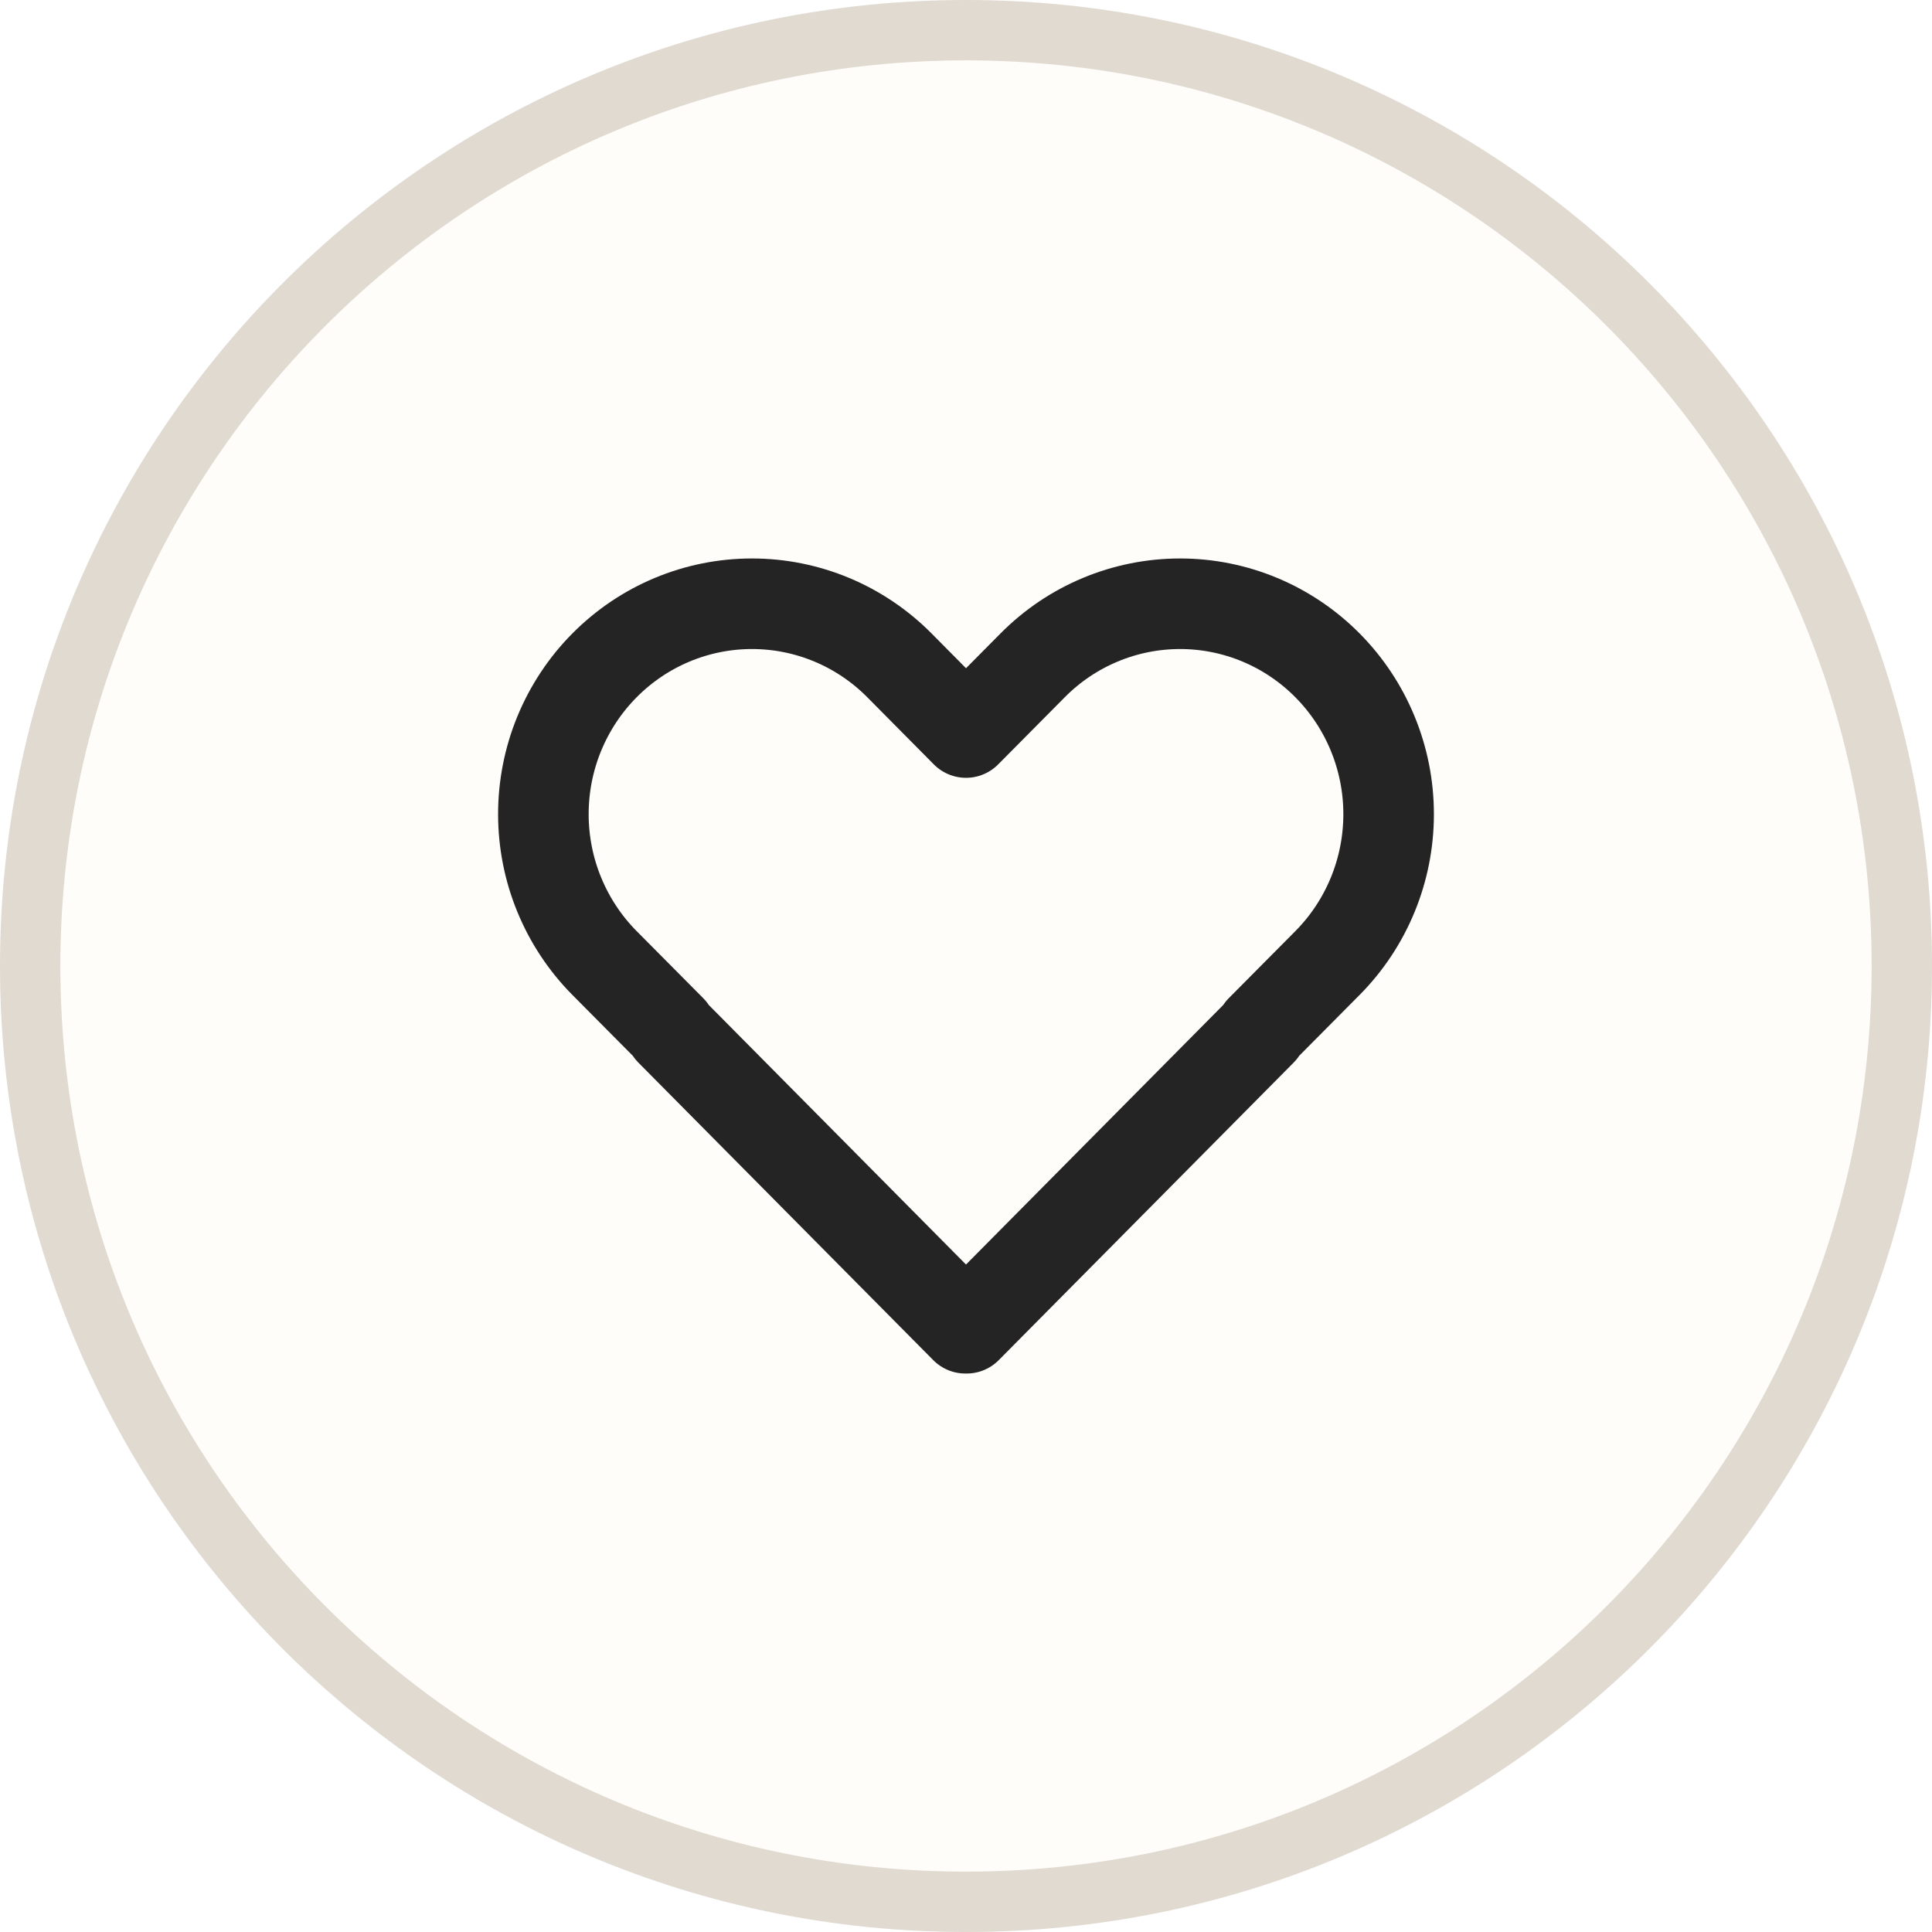
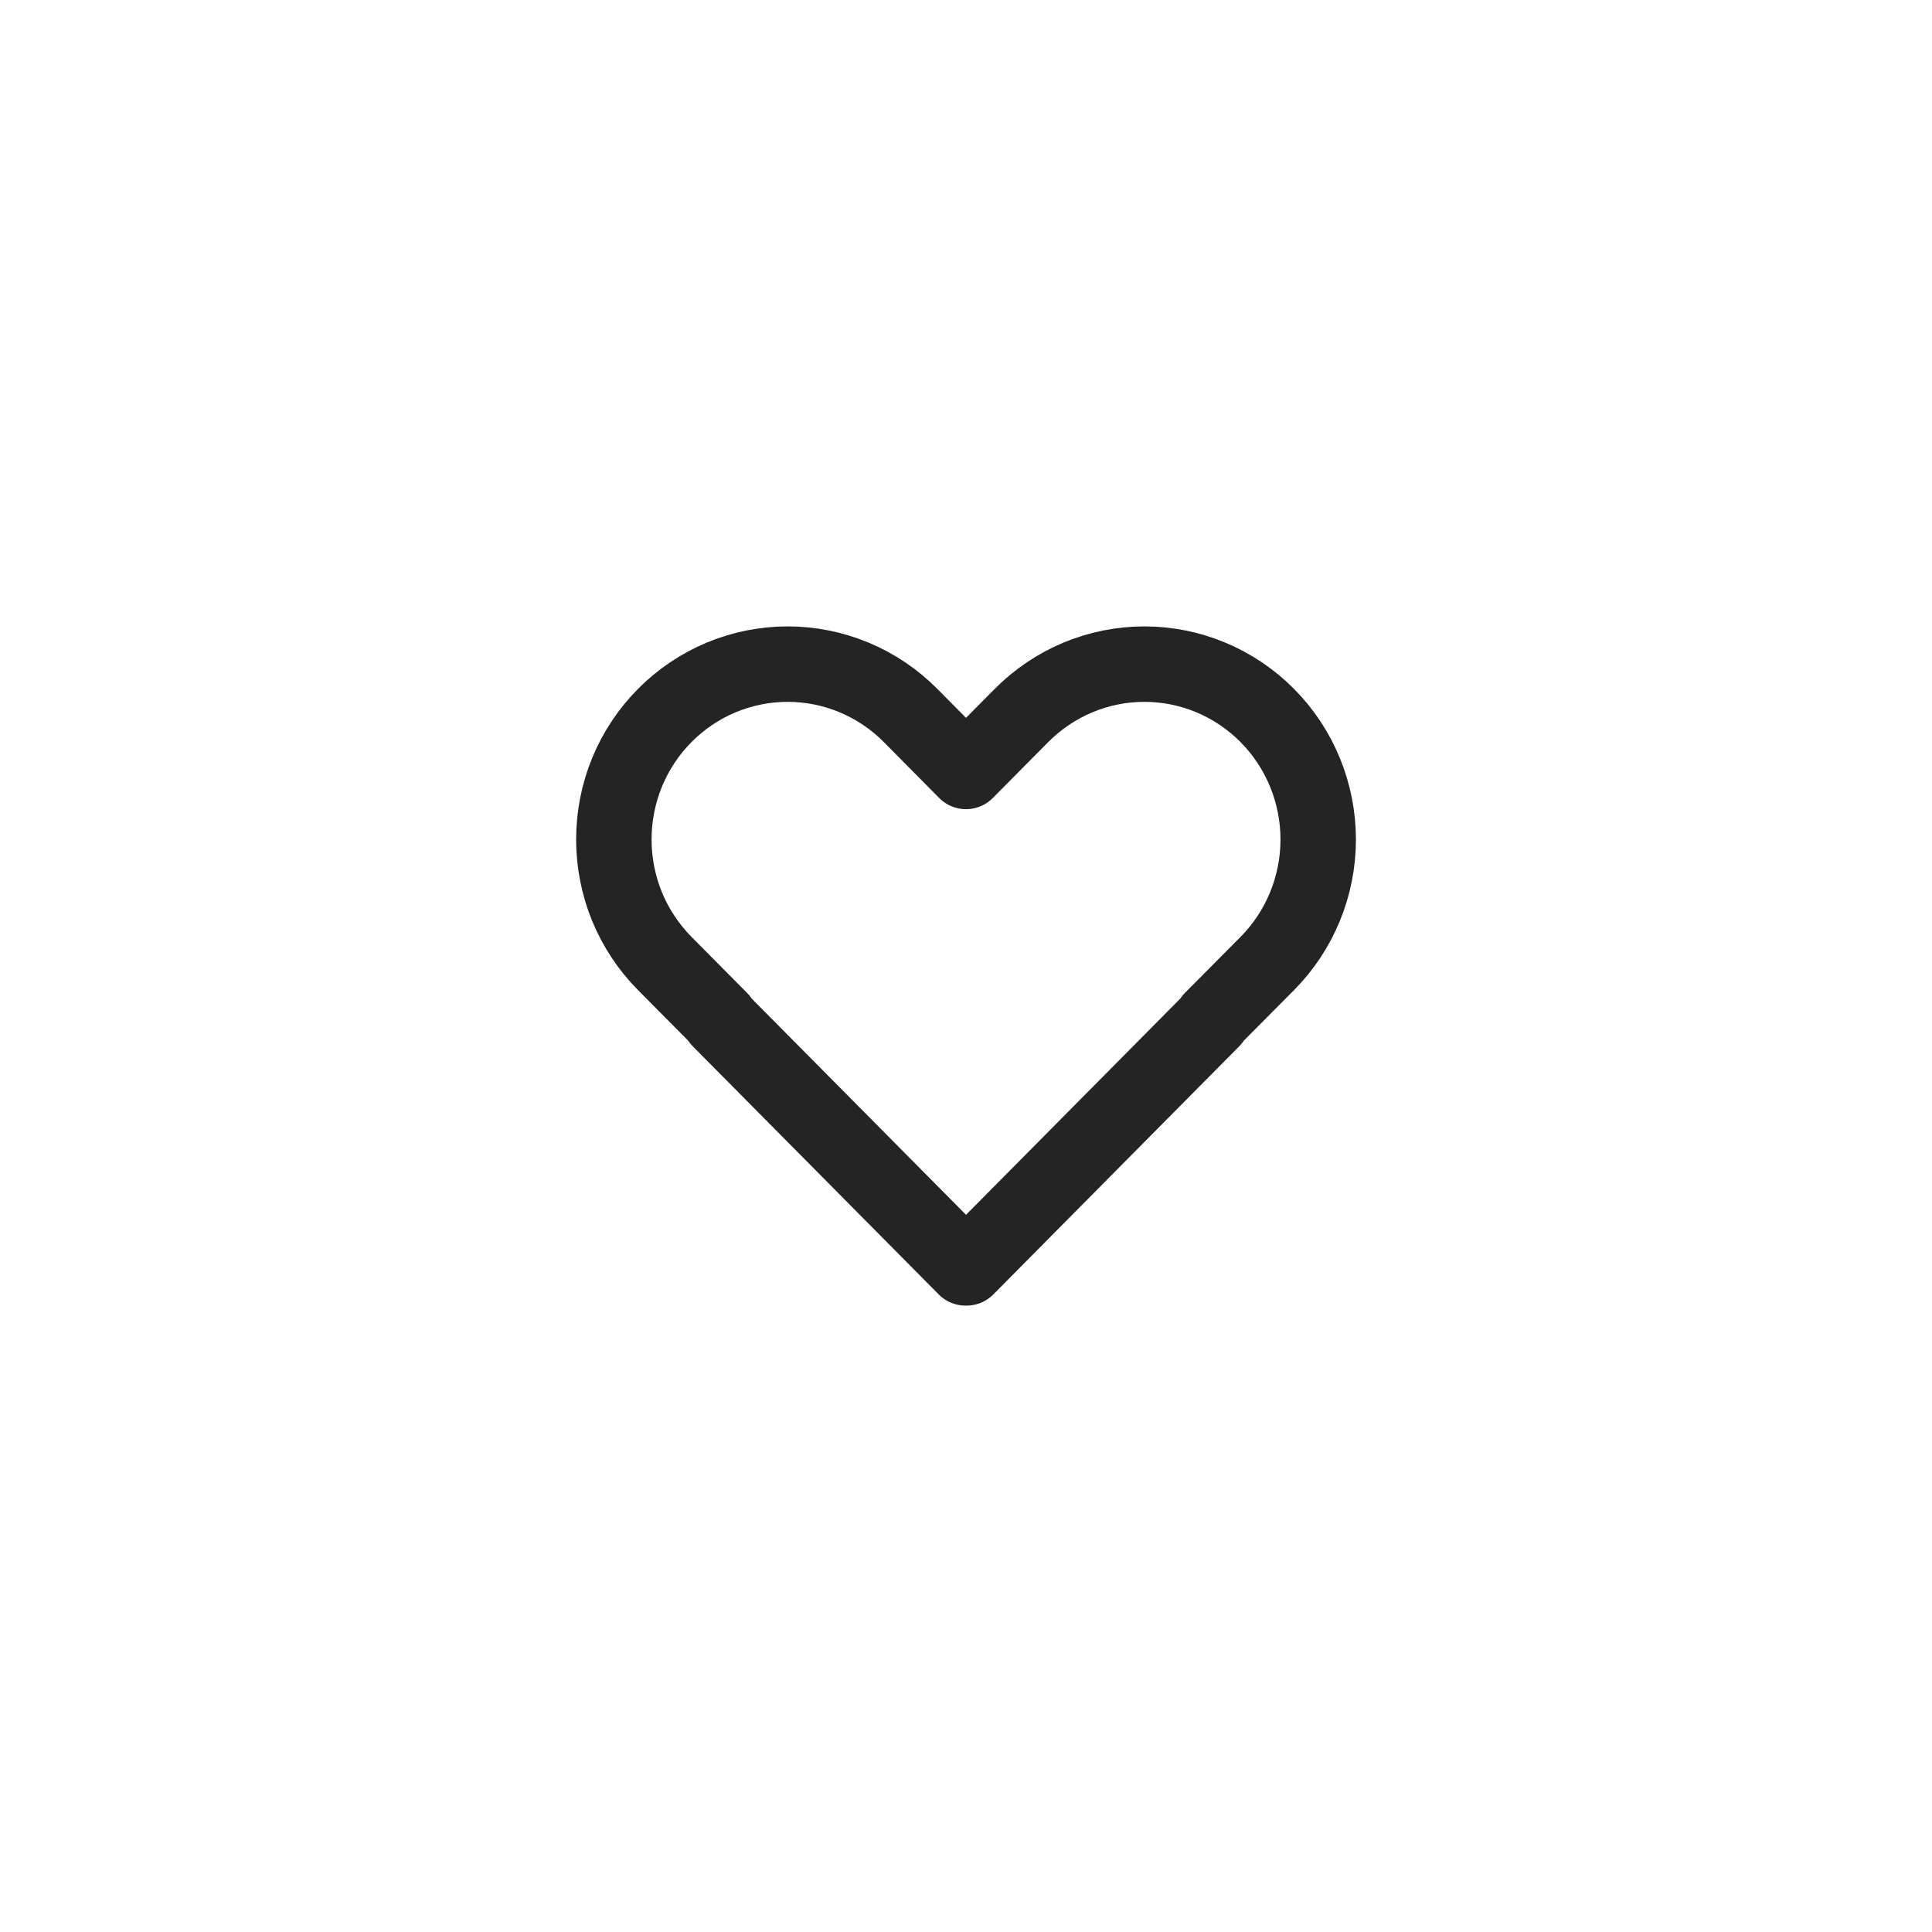
- <svg xmlns="http://www.w3.org/2000/svg" width="32" height="32" viewBox="0 0 32 32" fill="none">
-   <rect x="-0.5" y="0.5" width="31" height="31" rx="15.5" transform="matrix(-1 0 0 1 31 0)" fill="#FFFDFA" />
-   <rect x="-0.5" y="0.5" width="31" height="31" rx="15.5" transform="matrix(-1 0 0 1 31 0)" stroke="#E0DAD1" />
-   <path d="M10.012 11.021C10.333 10.697 10.714 10.44 11.133 10.265C11.552 10.09 12.001 10 12.455 10C12.909 10 13.358 10.09 13.777 10.265C14.196 10.44 14.577 10.697 14.898 11.021L16 12.133L17.103 11.021C17.75 10.367 18.629 10 19.546 10C20.462 10 21.34 10.367 21.988 11.021C22.636 11.675 23 12.561 23 13.485C23 14.41 22.636 15.296 21.988 15.95L20.885 17.061L20.895 17.071L16.01 22L16 21.99L15.99 22L11.105 17.071L11.115 17.061L10.012 15.95C9.691 15.626 9.437 15.242 9.263 14.819C9.089 14.396 9 13.943 9 13.485C9 13.027 9.089 12.574 9.263 12.151C9.437 11.729 9.691 11.344 10.012 11.021Z" stroke="#242424" stroke-width="1.5" stroke-linejoin="round" />
+ <svg xmlns="http://www.w3.org/2000/svg" width="40" height="40" viewBox="0 0 40 40" fill="none">
+   <path d="M13.763 14.813C14.097 14.476 14.494 14.209 14.93 14.026C15.367 13.844 15.835 13.75 16.307 13.75C16.78 13.75 17.248 13.844 17.684 14.026C18.121 14.209 18.518 14.476 18.852 14.813L20 15.972L21.149 14.813C21.824 14.133 22.739 13.75 23.693 13.75C24.648 13.75 25.563 14.133 26.238 14.814C26.913 15.495 27.292 16.418 27.292 17.381C27.292 18.343 26.913 19.267 26.238 19.948L25.089 21.105L25.099 21.116L20.011 26.25L20 26.24L19.99 26.25L14.901 21.116L14.911 21.105L13.763 19.948C13.429 19.61 13.163 19.21 12.982 18.77C12.802 18.329 12.709 17.857 12.709 17.38C12.709 16.904 12.802 16.431 12.982 15.991C13.163 15.55 13.429 15.15 13.763 14.813Z" stroke="#242424" stroke-width="1.562" stroke-linejoin="round" />
</svg>
